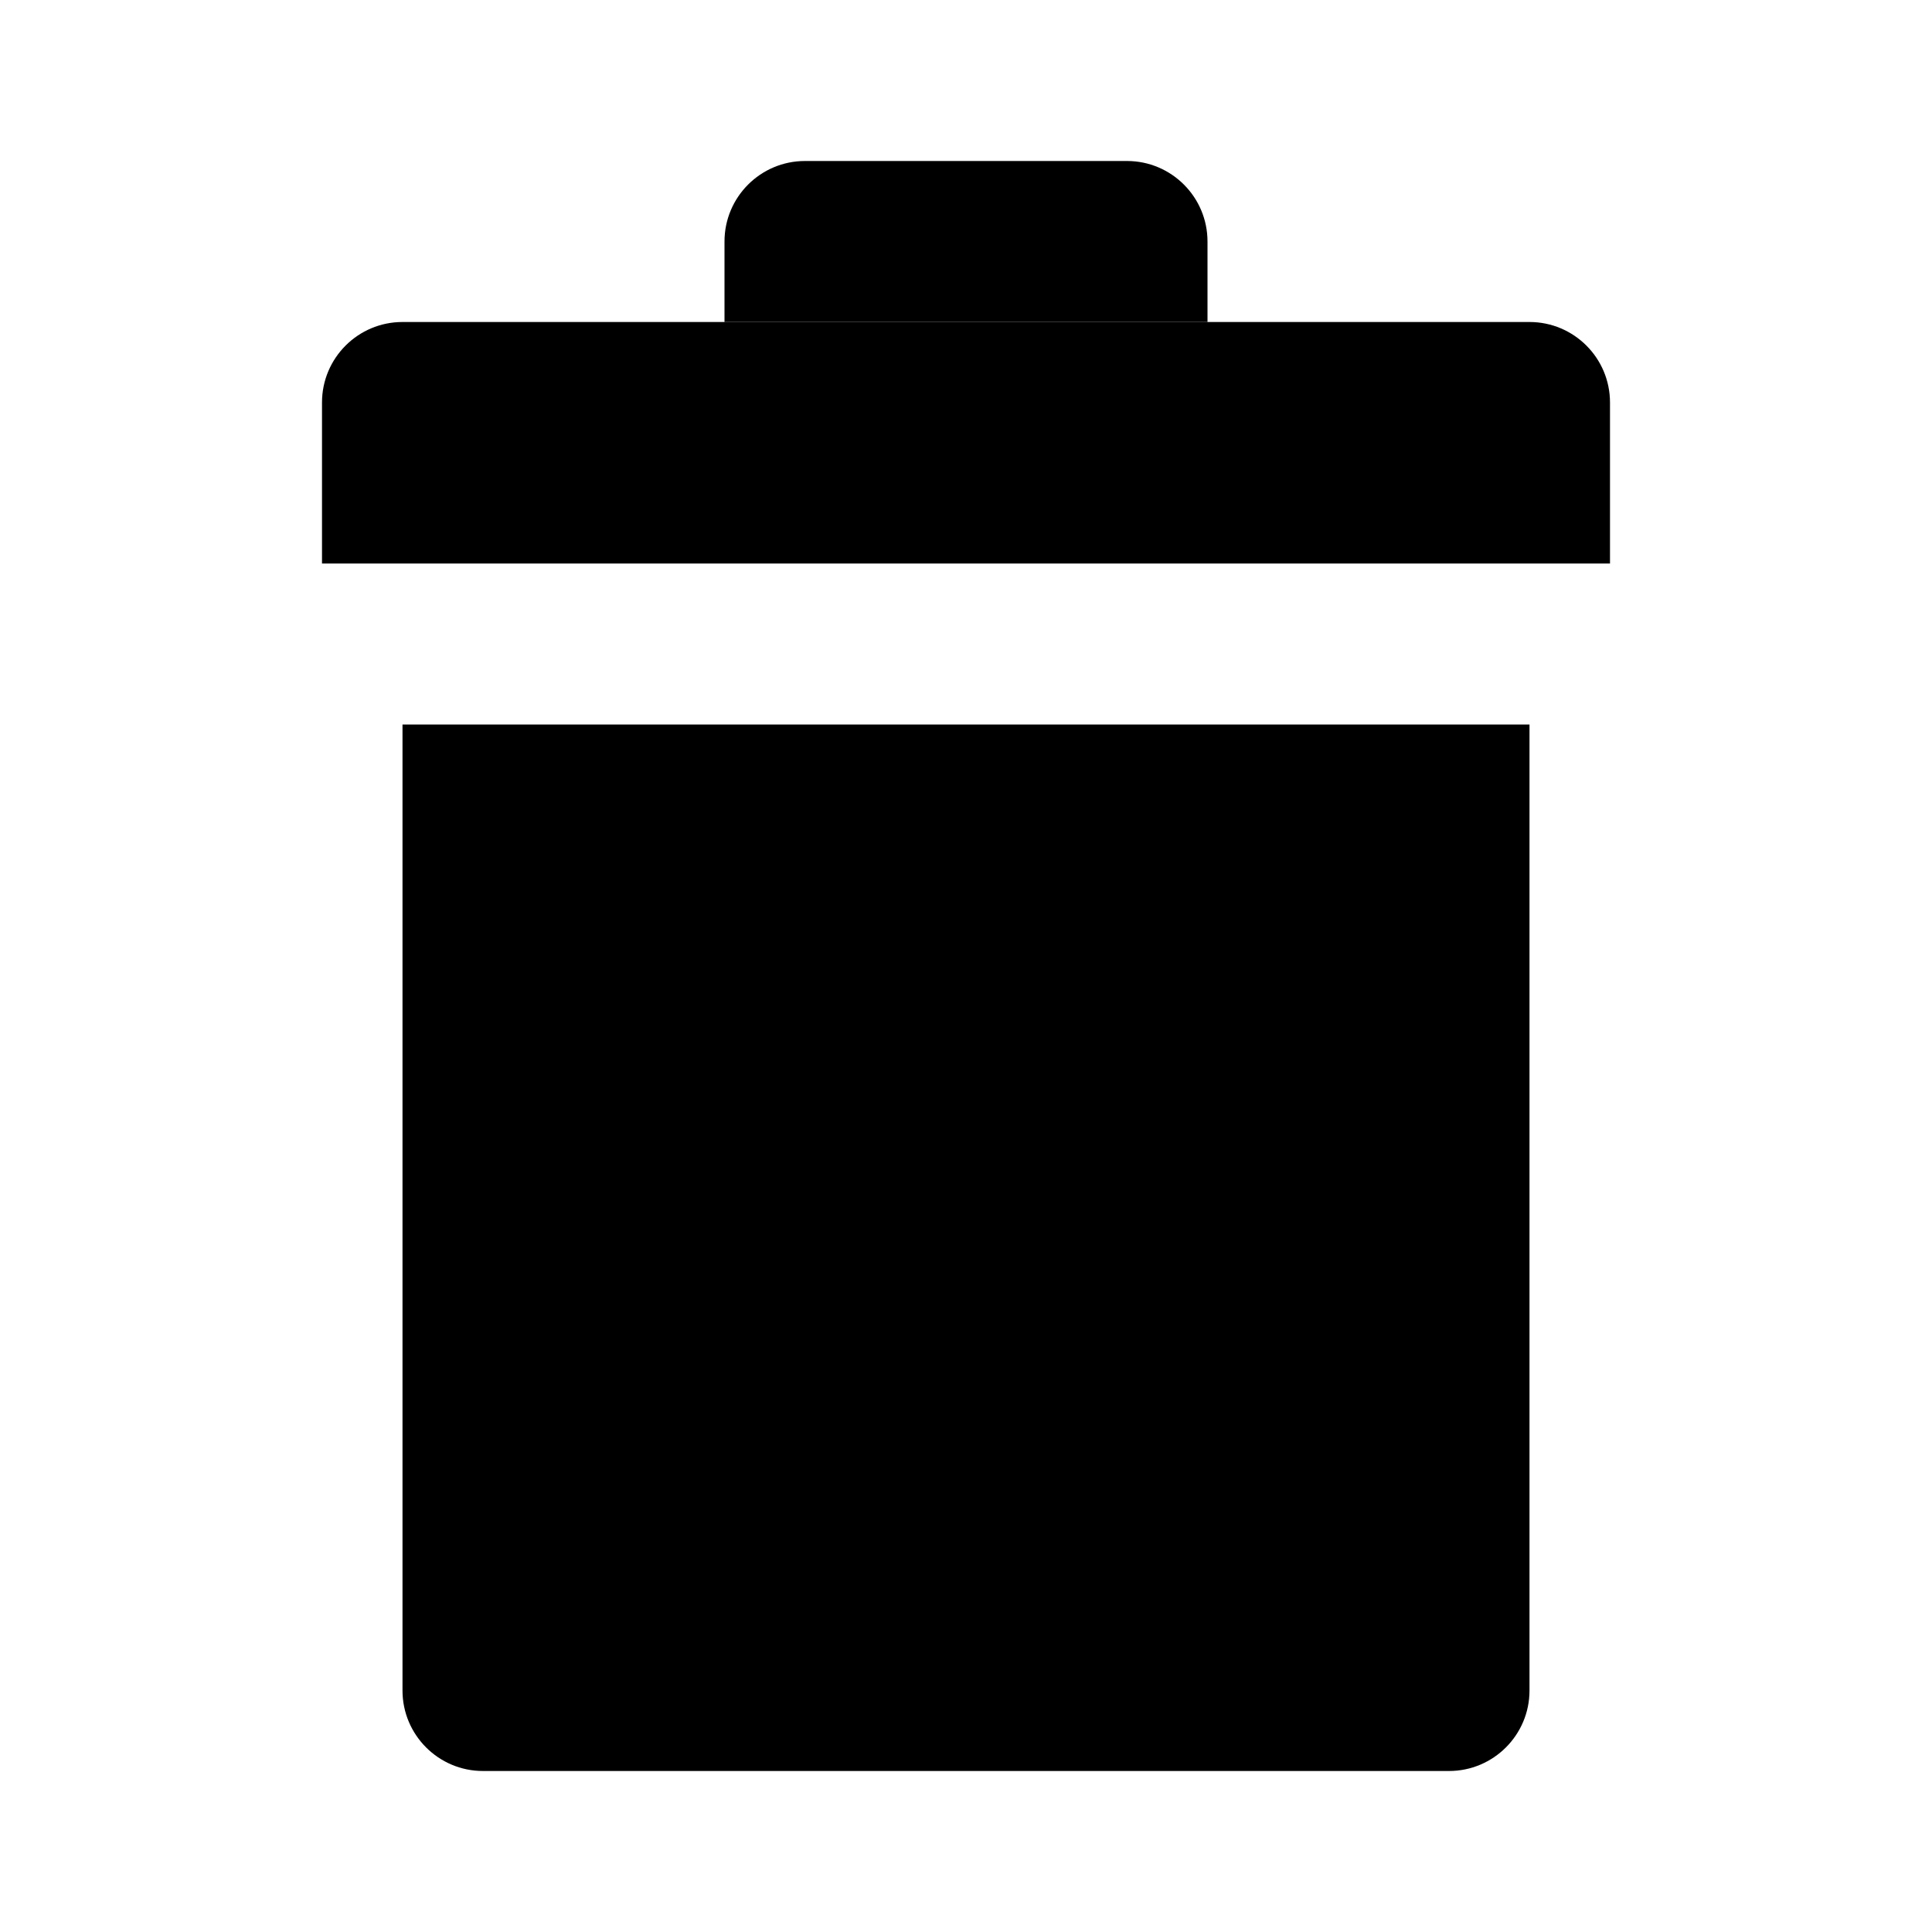
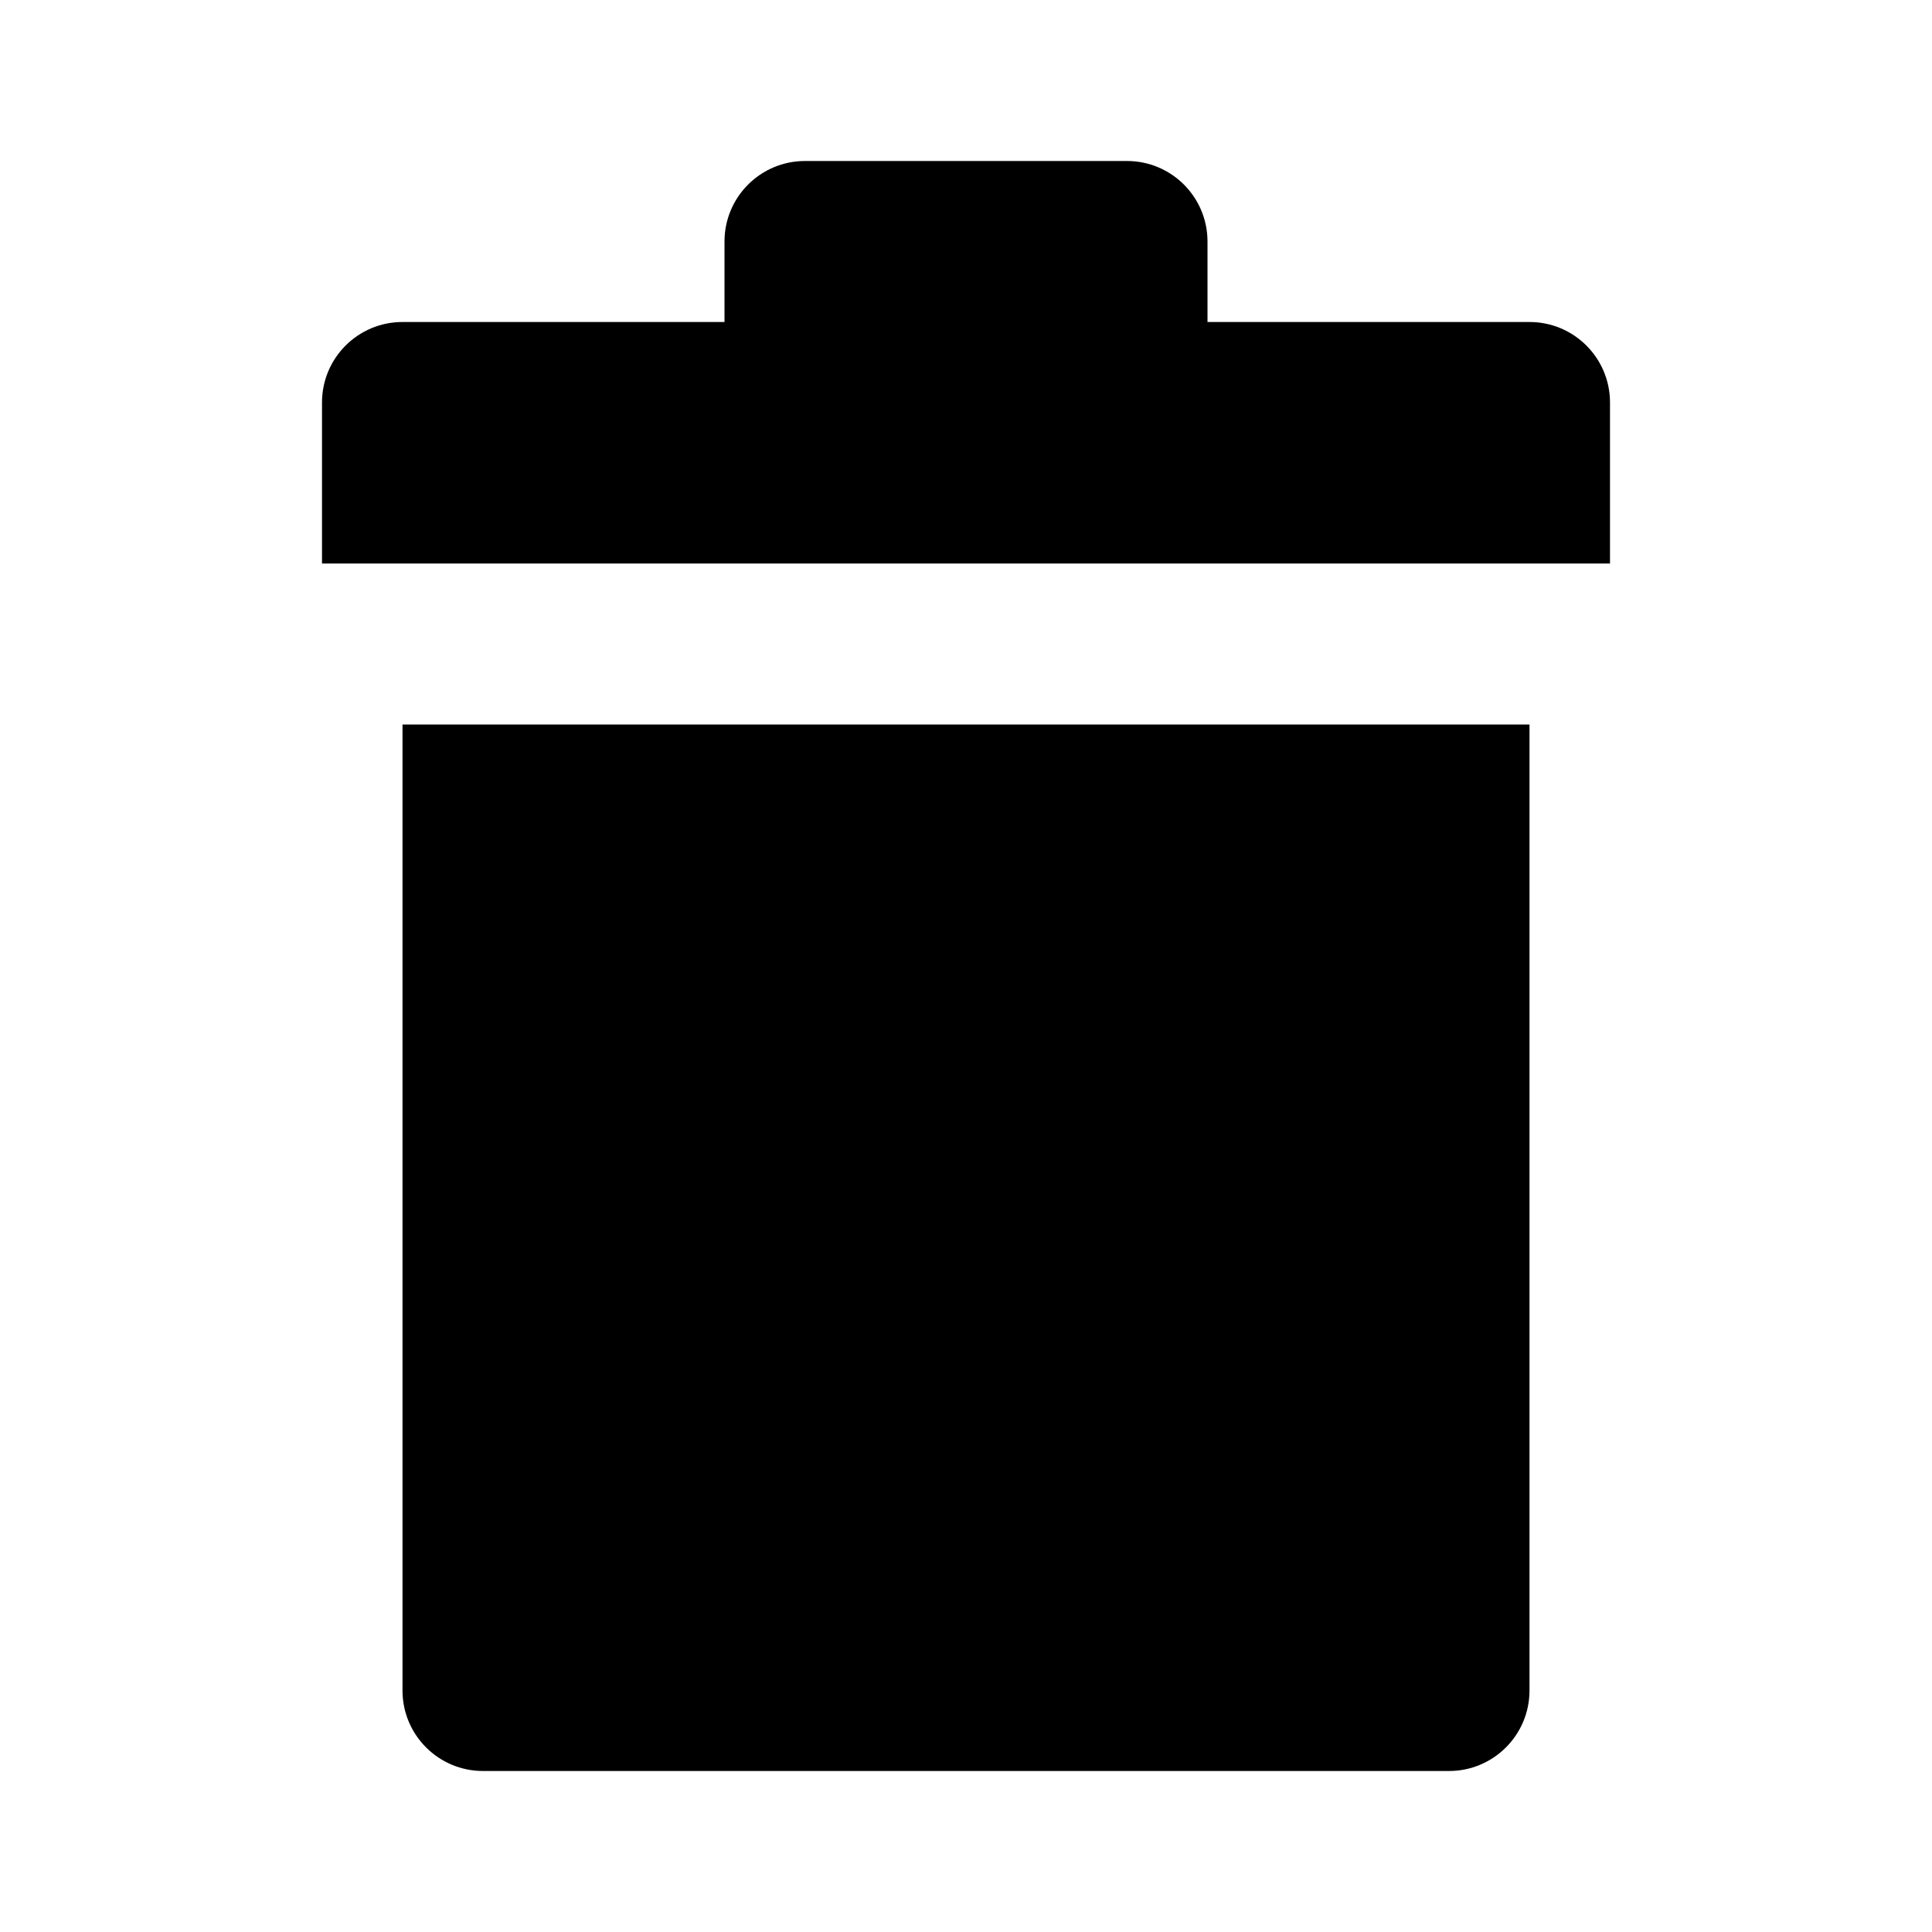
- <svg xmlns="http://www.w3.org/2000/svg" width="24" height="24" viewBox="0 0 24 24" fill="none">
-   <path d="M5 9H19V21C19 21.552 18.552 22 18 22H6C5.448 22 5 21.552 5 21V9Z" fill="black" />
-   <path d="M4 5C4 4.448 4.448 4 5 4H19C19.552 4 20 4.448 20 5V7H4V5Z" fill="black" />
-   <path d="M9 3C9 2.448 9.448 2 10 2H14C14.552 2 15 2.448 15 3V4H9V3Z" fill="black" />
+ <svg xmlns="http://www.w3.org/2000/svg" width="24" height="24" fill="none">
+   <path d="M5 9h14v12a1 1 0 01-1 1H6a1 1 0 01-1-1V9zM4 5a1 1 0 011-1h14a1 1 0 011 1v2H4V5zm5-2a1 1 0 011-1h4a1 1 0 011 1v1H9V3z" fill="#000" />
</svg>
